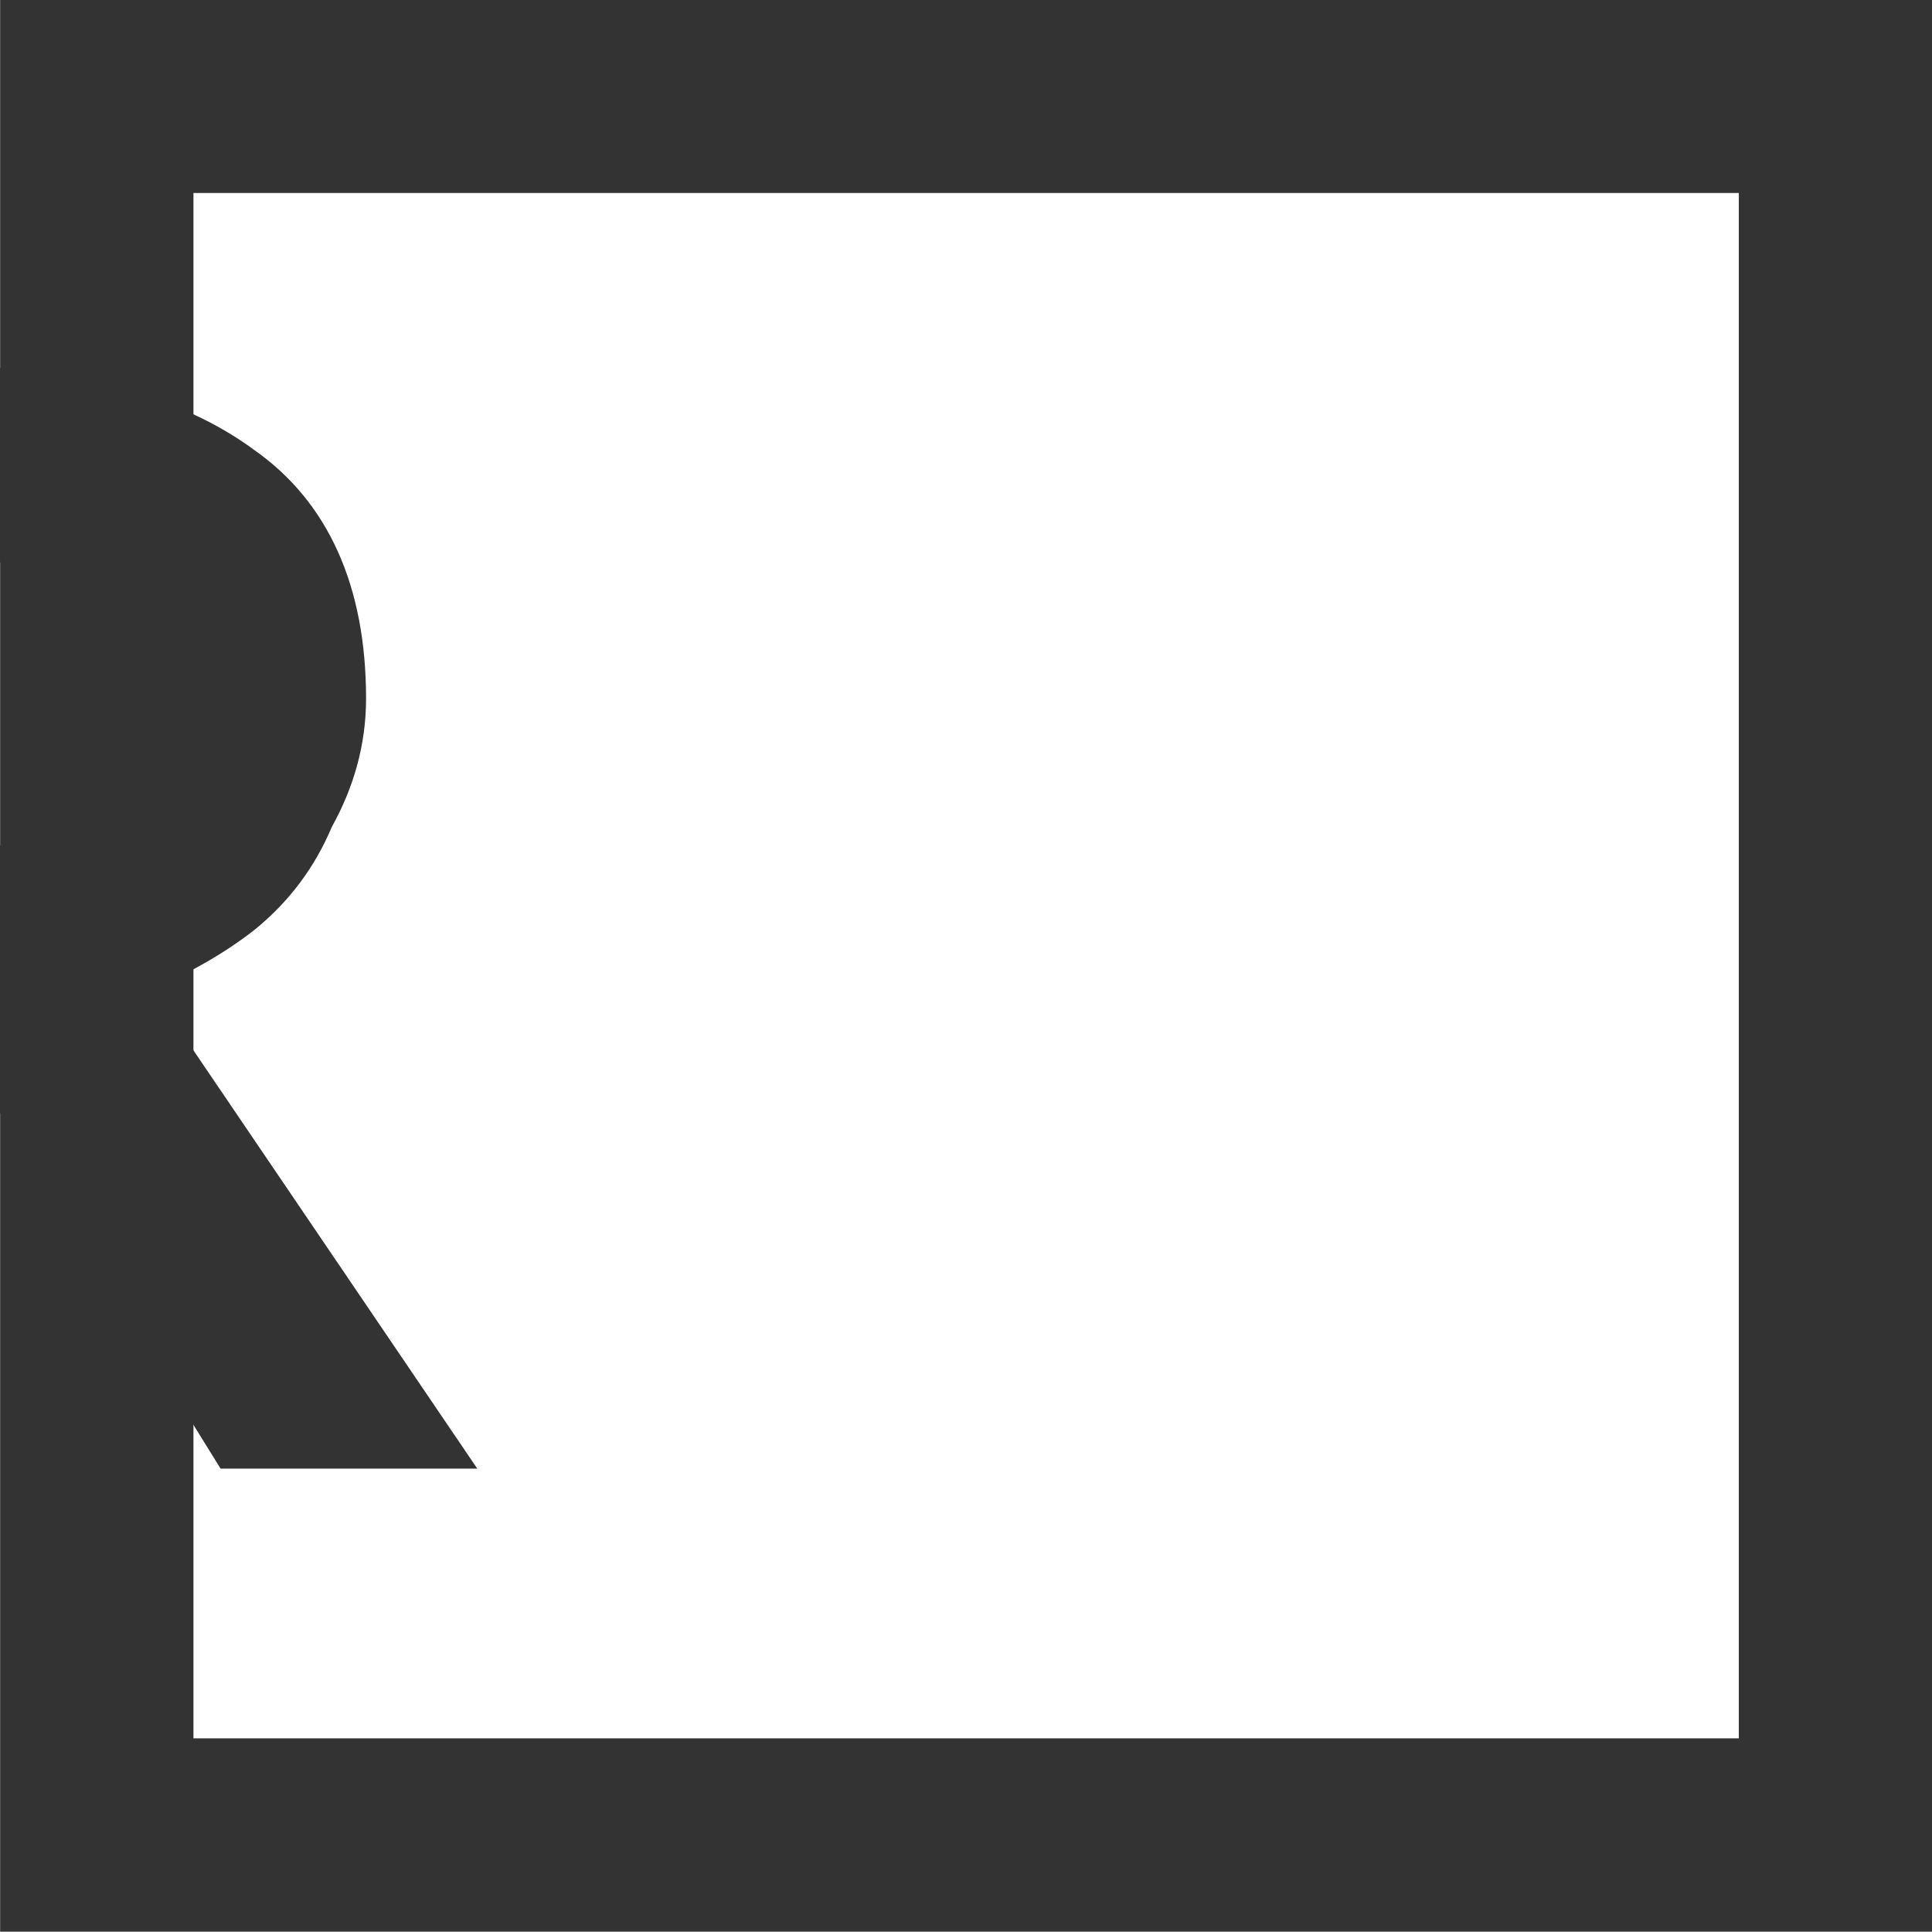
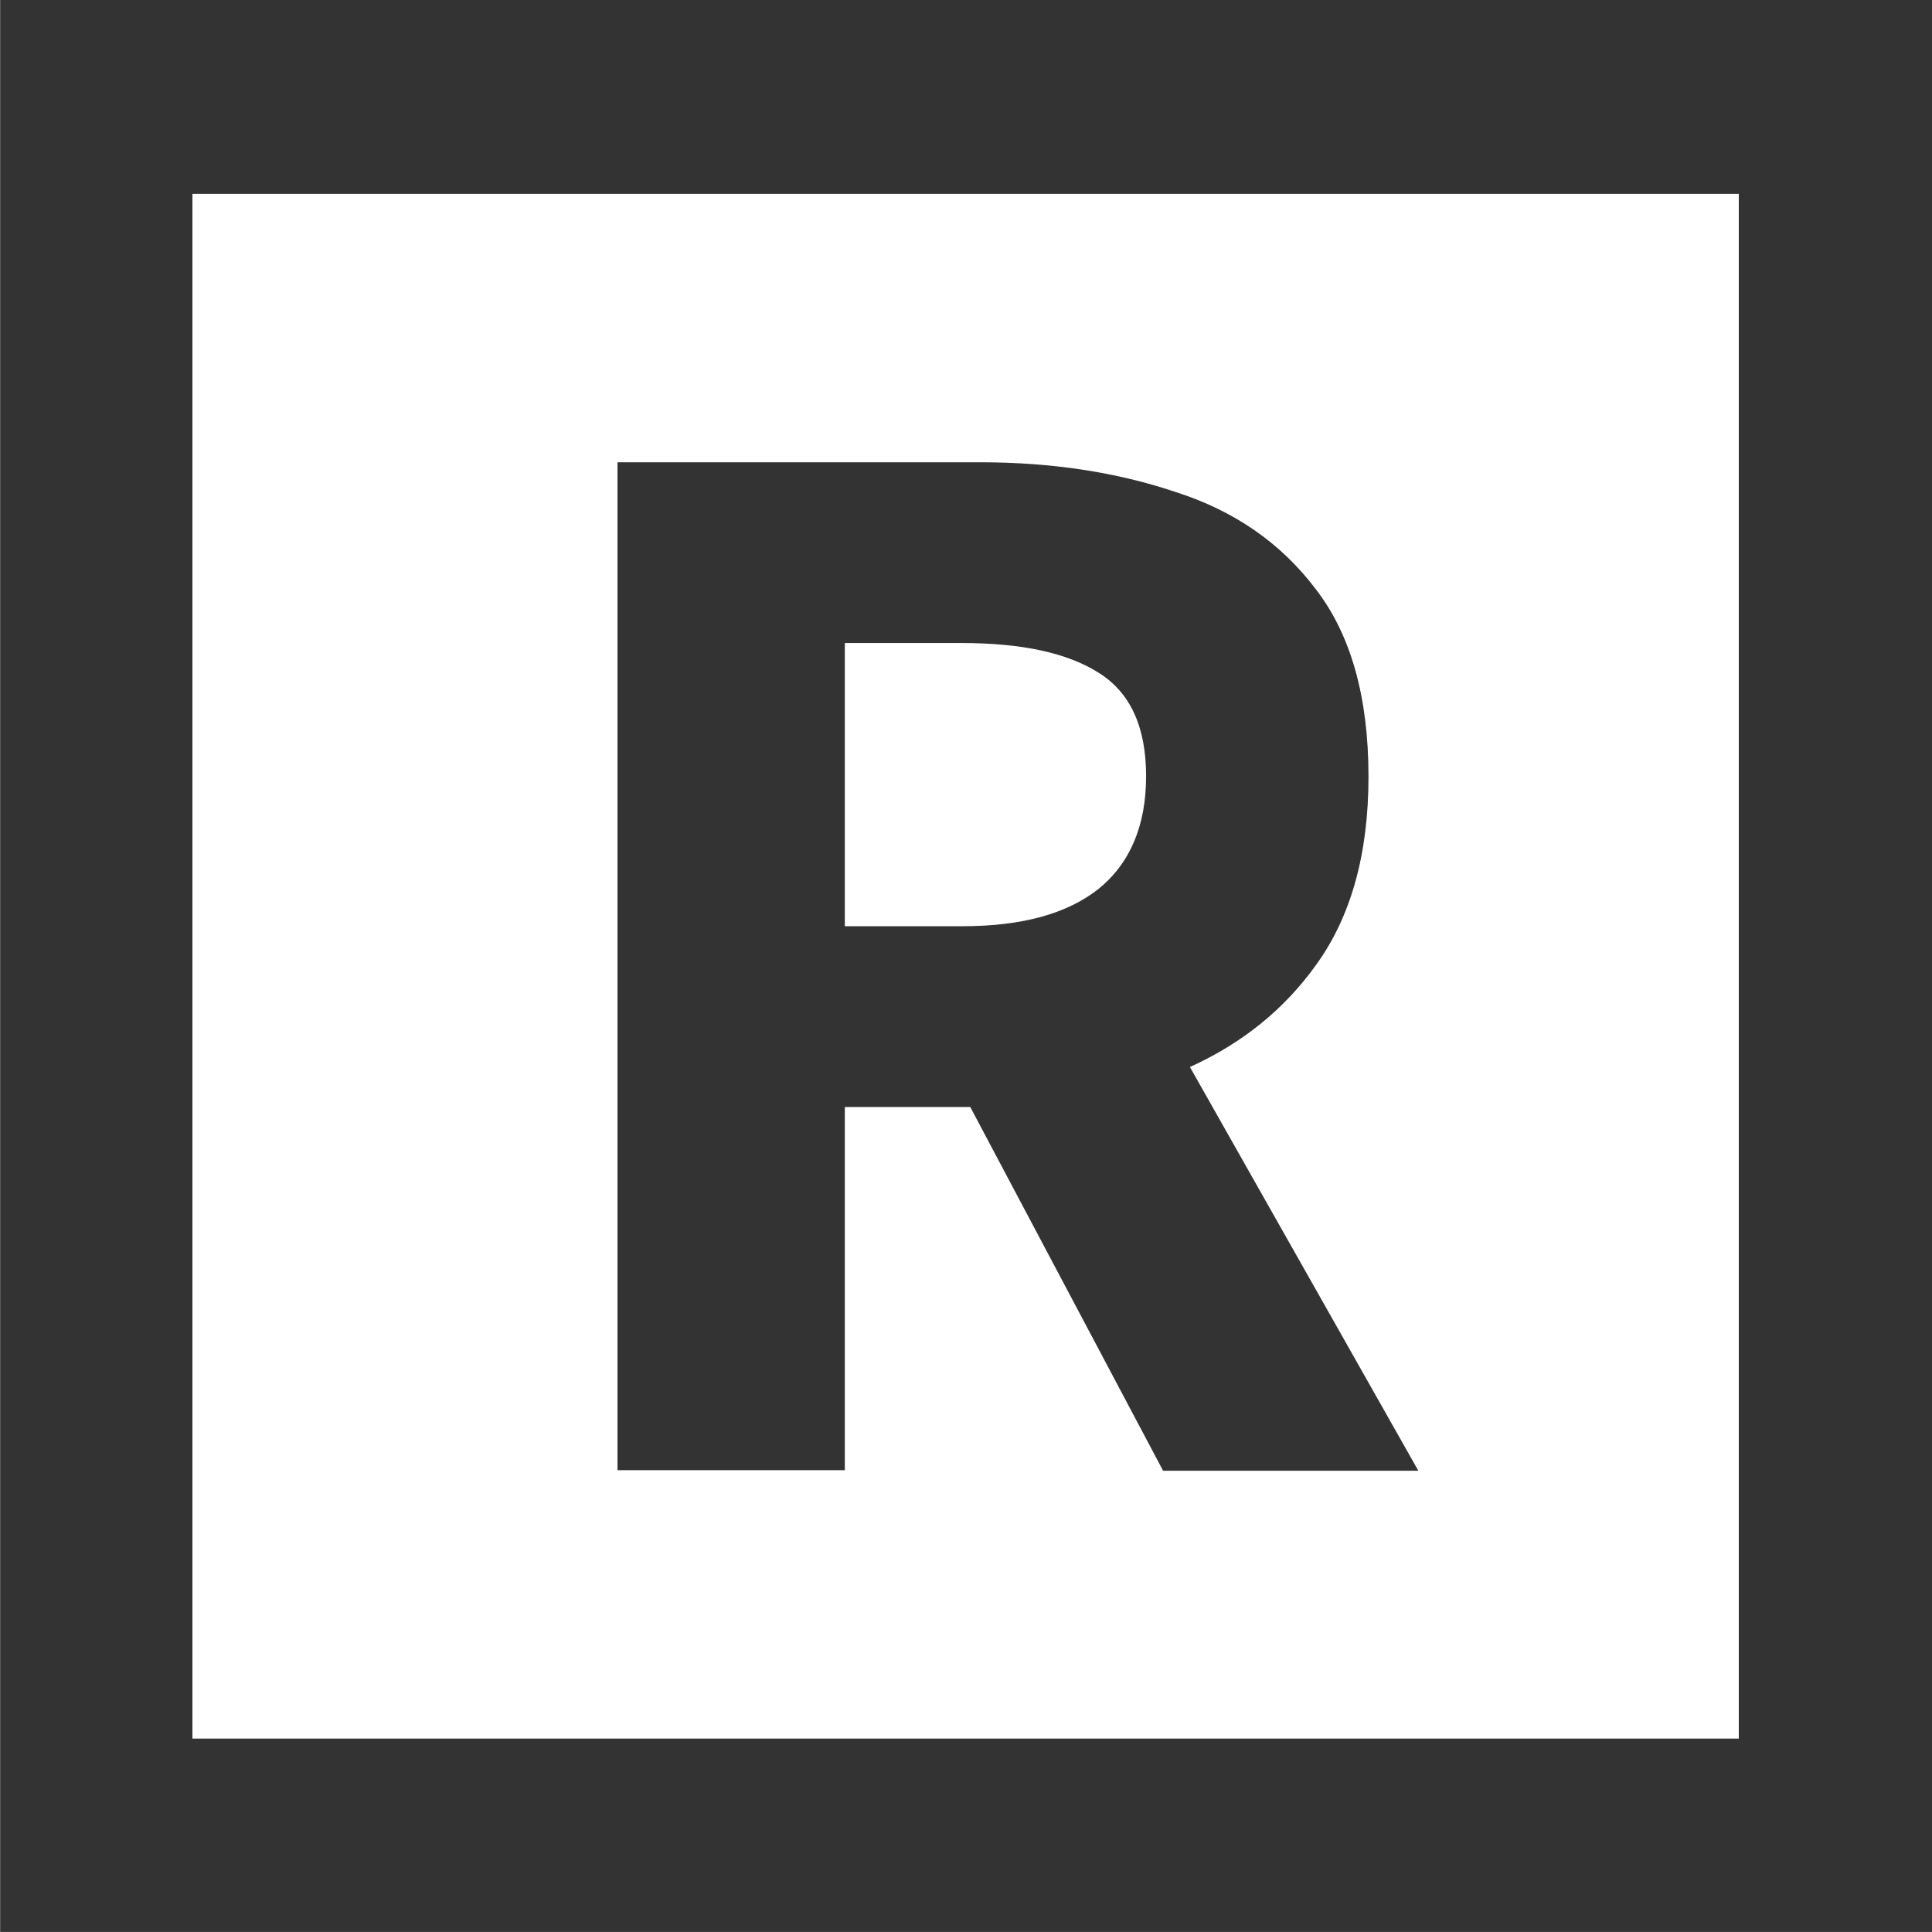
- <svg xmlns="http://www.w3.org/2000/svg" width="3.528mm" height="3.528mm" viewBox="0 0 3.528 3.528" version="1.1" id="svg1" xml:space="preserve">
+ <svg xmlns="http://www.w3.org/2000/svg" width="9.999pt" height="9.999pt" viewBox="0 0 3.527 3.527" version="1.1" id="svg1" xml:space="preserve">
  <defs id="defs1" />
-   <g id="layer1" transform="translate(-762.7612,-2.361111)">
-     <rect style="opacity:1;fill:#ffffff;stroke:#333333;stroke-width:0.353;stroke-linejoin:miter;stroke-dasharray:none;stroke-dashoffset:0" id="rect742" width="3.175" height="3.175" x="762.938" y="2.537" />
-     <text xml:space="preserve" style="font-style:normal;font-variant:normal;font-weight:800;font-stretch:normal;font-size:2.822px;line-height:1.3;font-family:'Source Sans 3';-inkscape-font-specification:'Source Sans 3 Ultra-Bold';font-variant-ligatures:normal;font-variant-caps:normal;font-variant-numeric:normal;font-variant-east-asian:normal;fill:#333333;stroke-width:0.247" x="764.537" y="5.045" id="text743">
-       <tspan id="tspan743" style="font-style:normal;font-variant:normal;font-weight:bold;font-stretch:normal;font-size:2.822px;font-family:'Source Sans 3';-inkscape-font-specification:'Source Sans 3 Bold';text-align:center;text-anchor:middle;fill:#333333;stroke-width:0.247" x="764.537" y="5.045">R</tspan>
-     </text>
+   <g id="layer1" transform="translate(-762.7617,-2.361096)">
+     <g id="rect186">
+       <path style="color:#000000;fill:#ffffff;-inkscape-stroke:none" d="m 762.938,2.537 h 3.175 v 3.175 h -3.175 z" id="path189" />
+       <path id="path190" style="color:#000000;fill:#333333;-inkscape-stroke:none" d="m 762.762,2.361 v 0.176 3.351 h 3.527 V 2.361 Z m 0.351,0.354 h 2.823 v 2.82 h -2.823 z m 0.776,0.49 v 1.84 h 0.415 V 4.382 h 0.229 l 0.352,0.664 h 0.466 l -0.417,-0.737 c 0.095,-0.043 0.172,-0.105 0.23,-0.186 0.064,-0.088 0.096,-0.203 0.096,-0.344 0,-0.145 -0.032,-0.259 -0.096,-0.342 -0.064,-0.085 -0.15,-0.144 -0.257,-0.178 -0.107,-0.036 -0.226,-0.054 -0.356,-0.054 z m 0.415,0.33 h 0.214 c 0.109,0 0.192,0.018 0.249,0.054 0.058,0.036 0.087,0.099 0.087,0.189 0,0.09 -0.029,0.159 -0.087,0.206 -0.057,0.045 -0.139,0.068 -0.249,0.068 h -0.214 z" />
+     </g>
  </g>
</svg>
